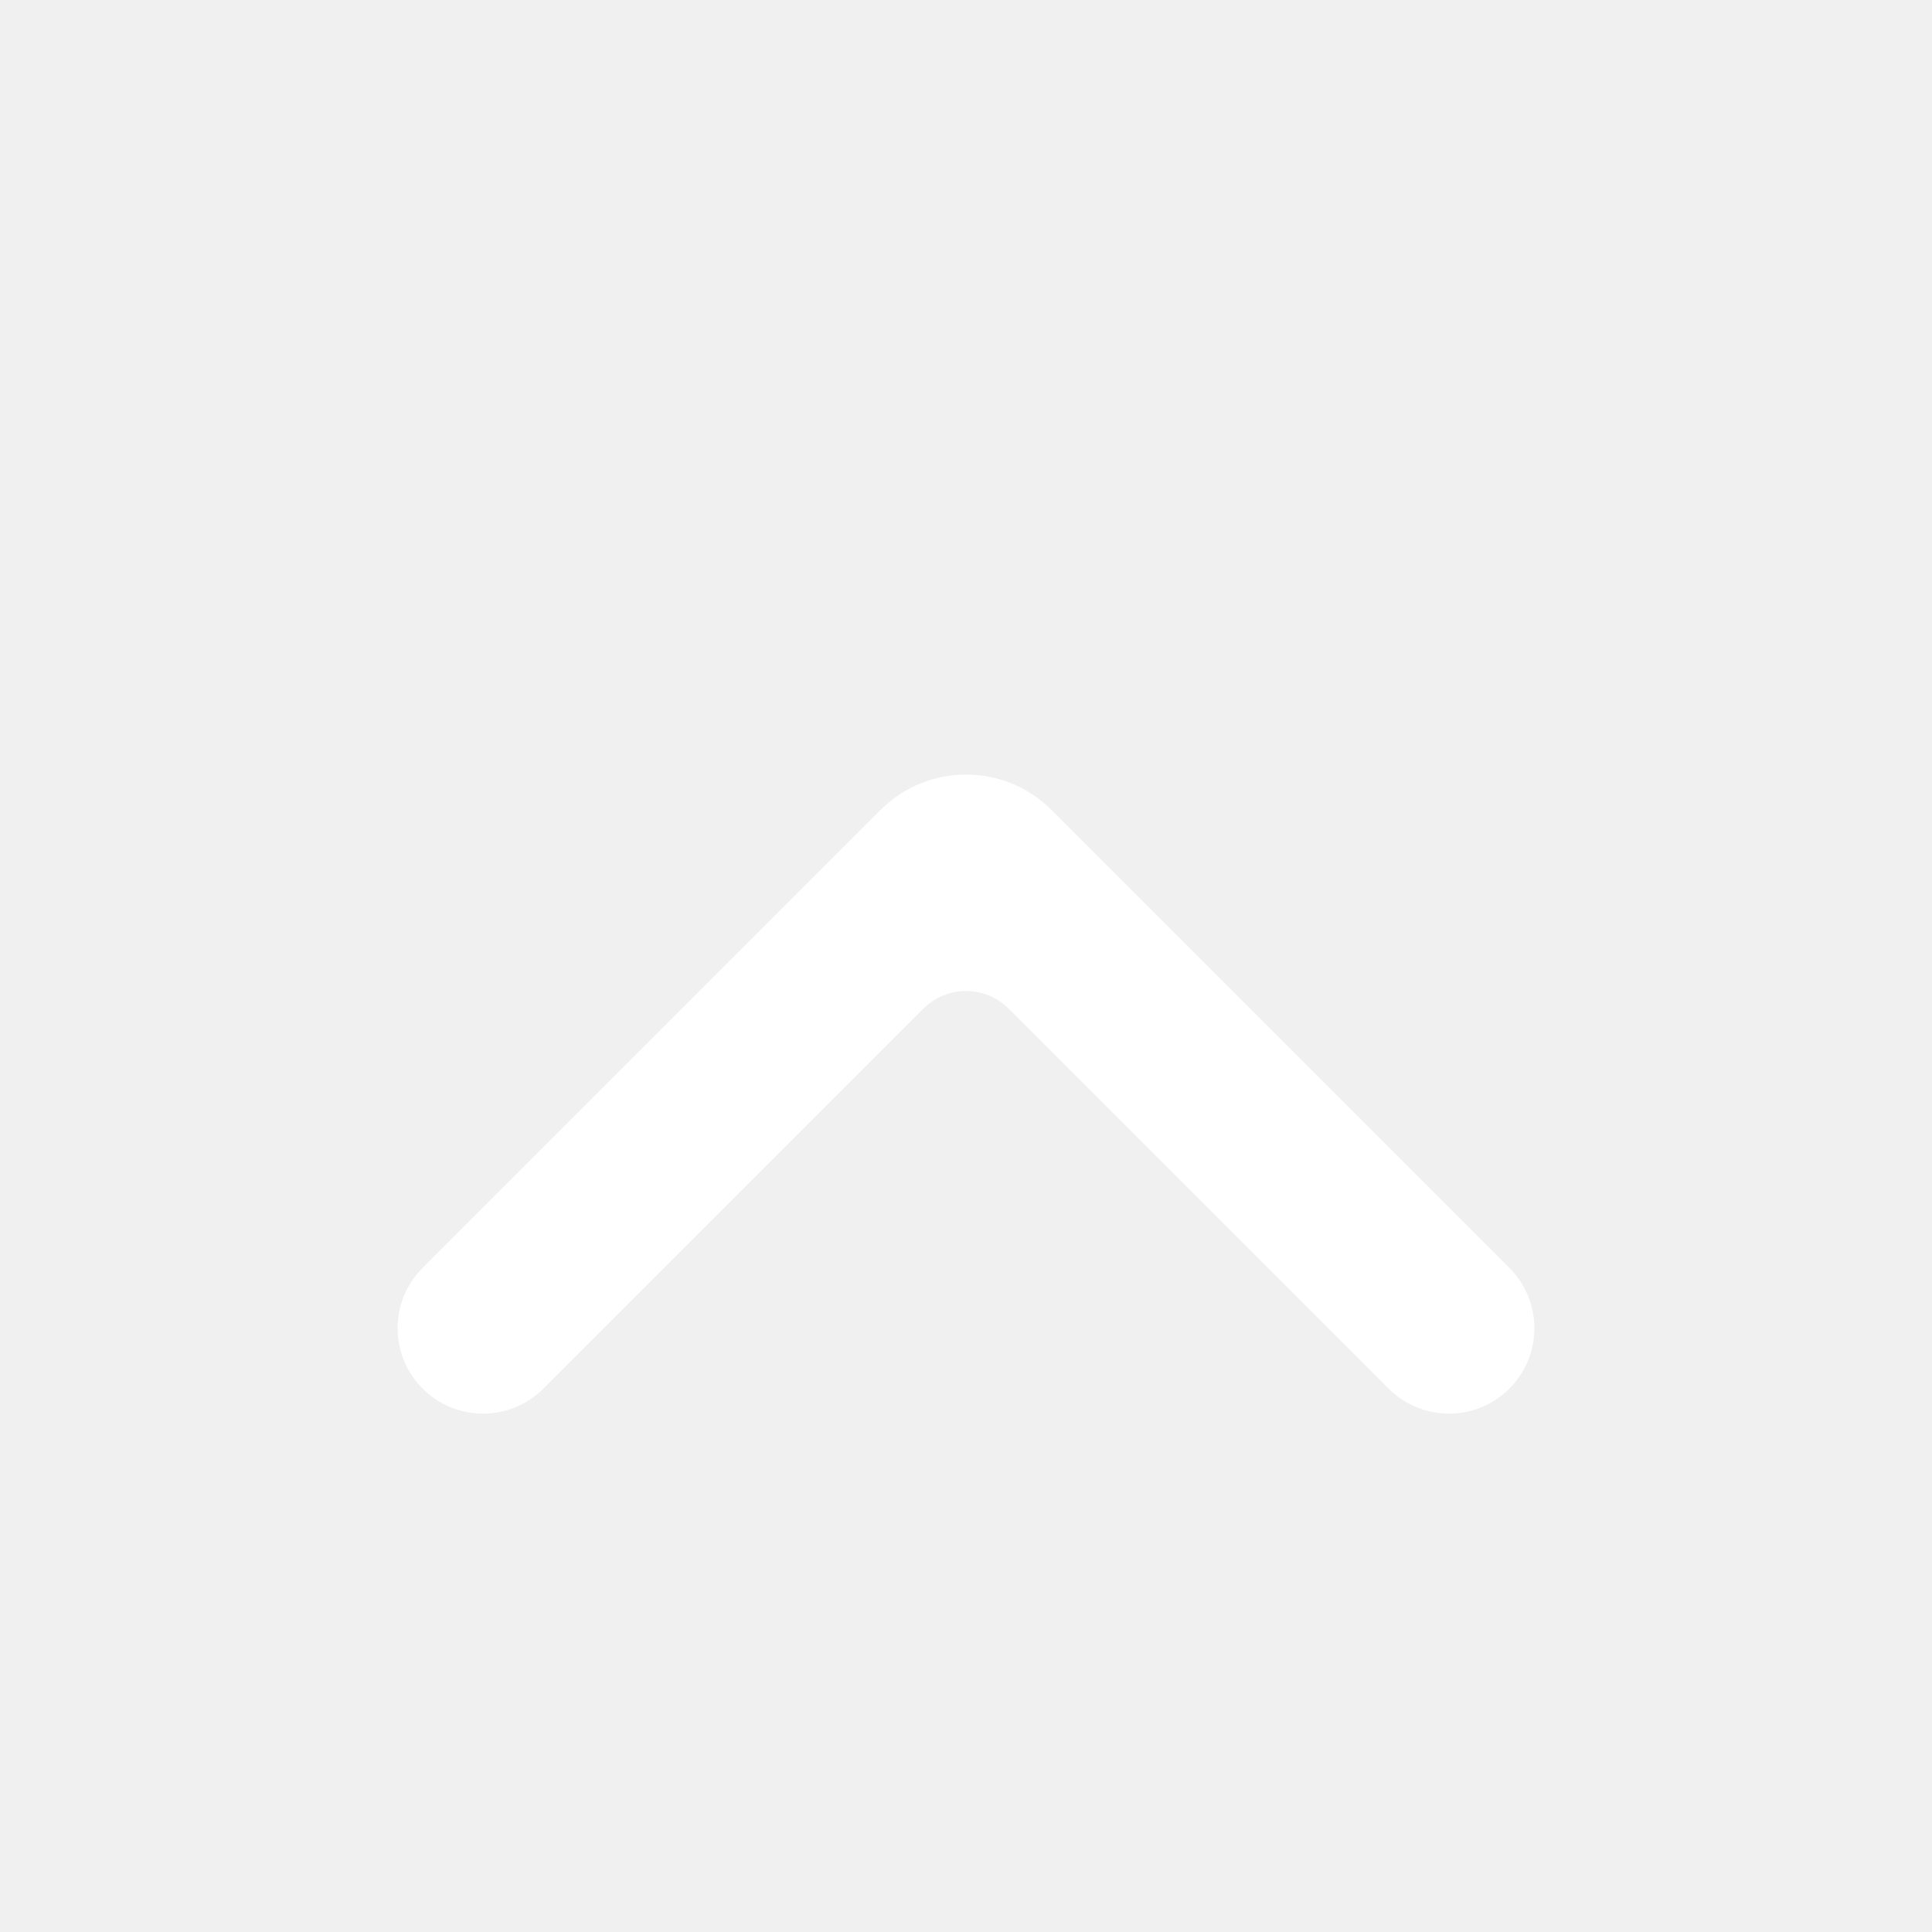
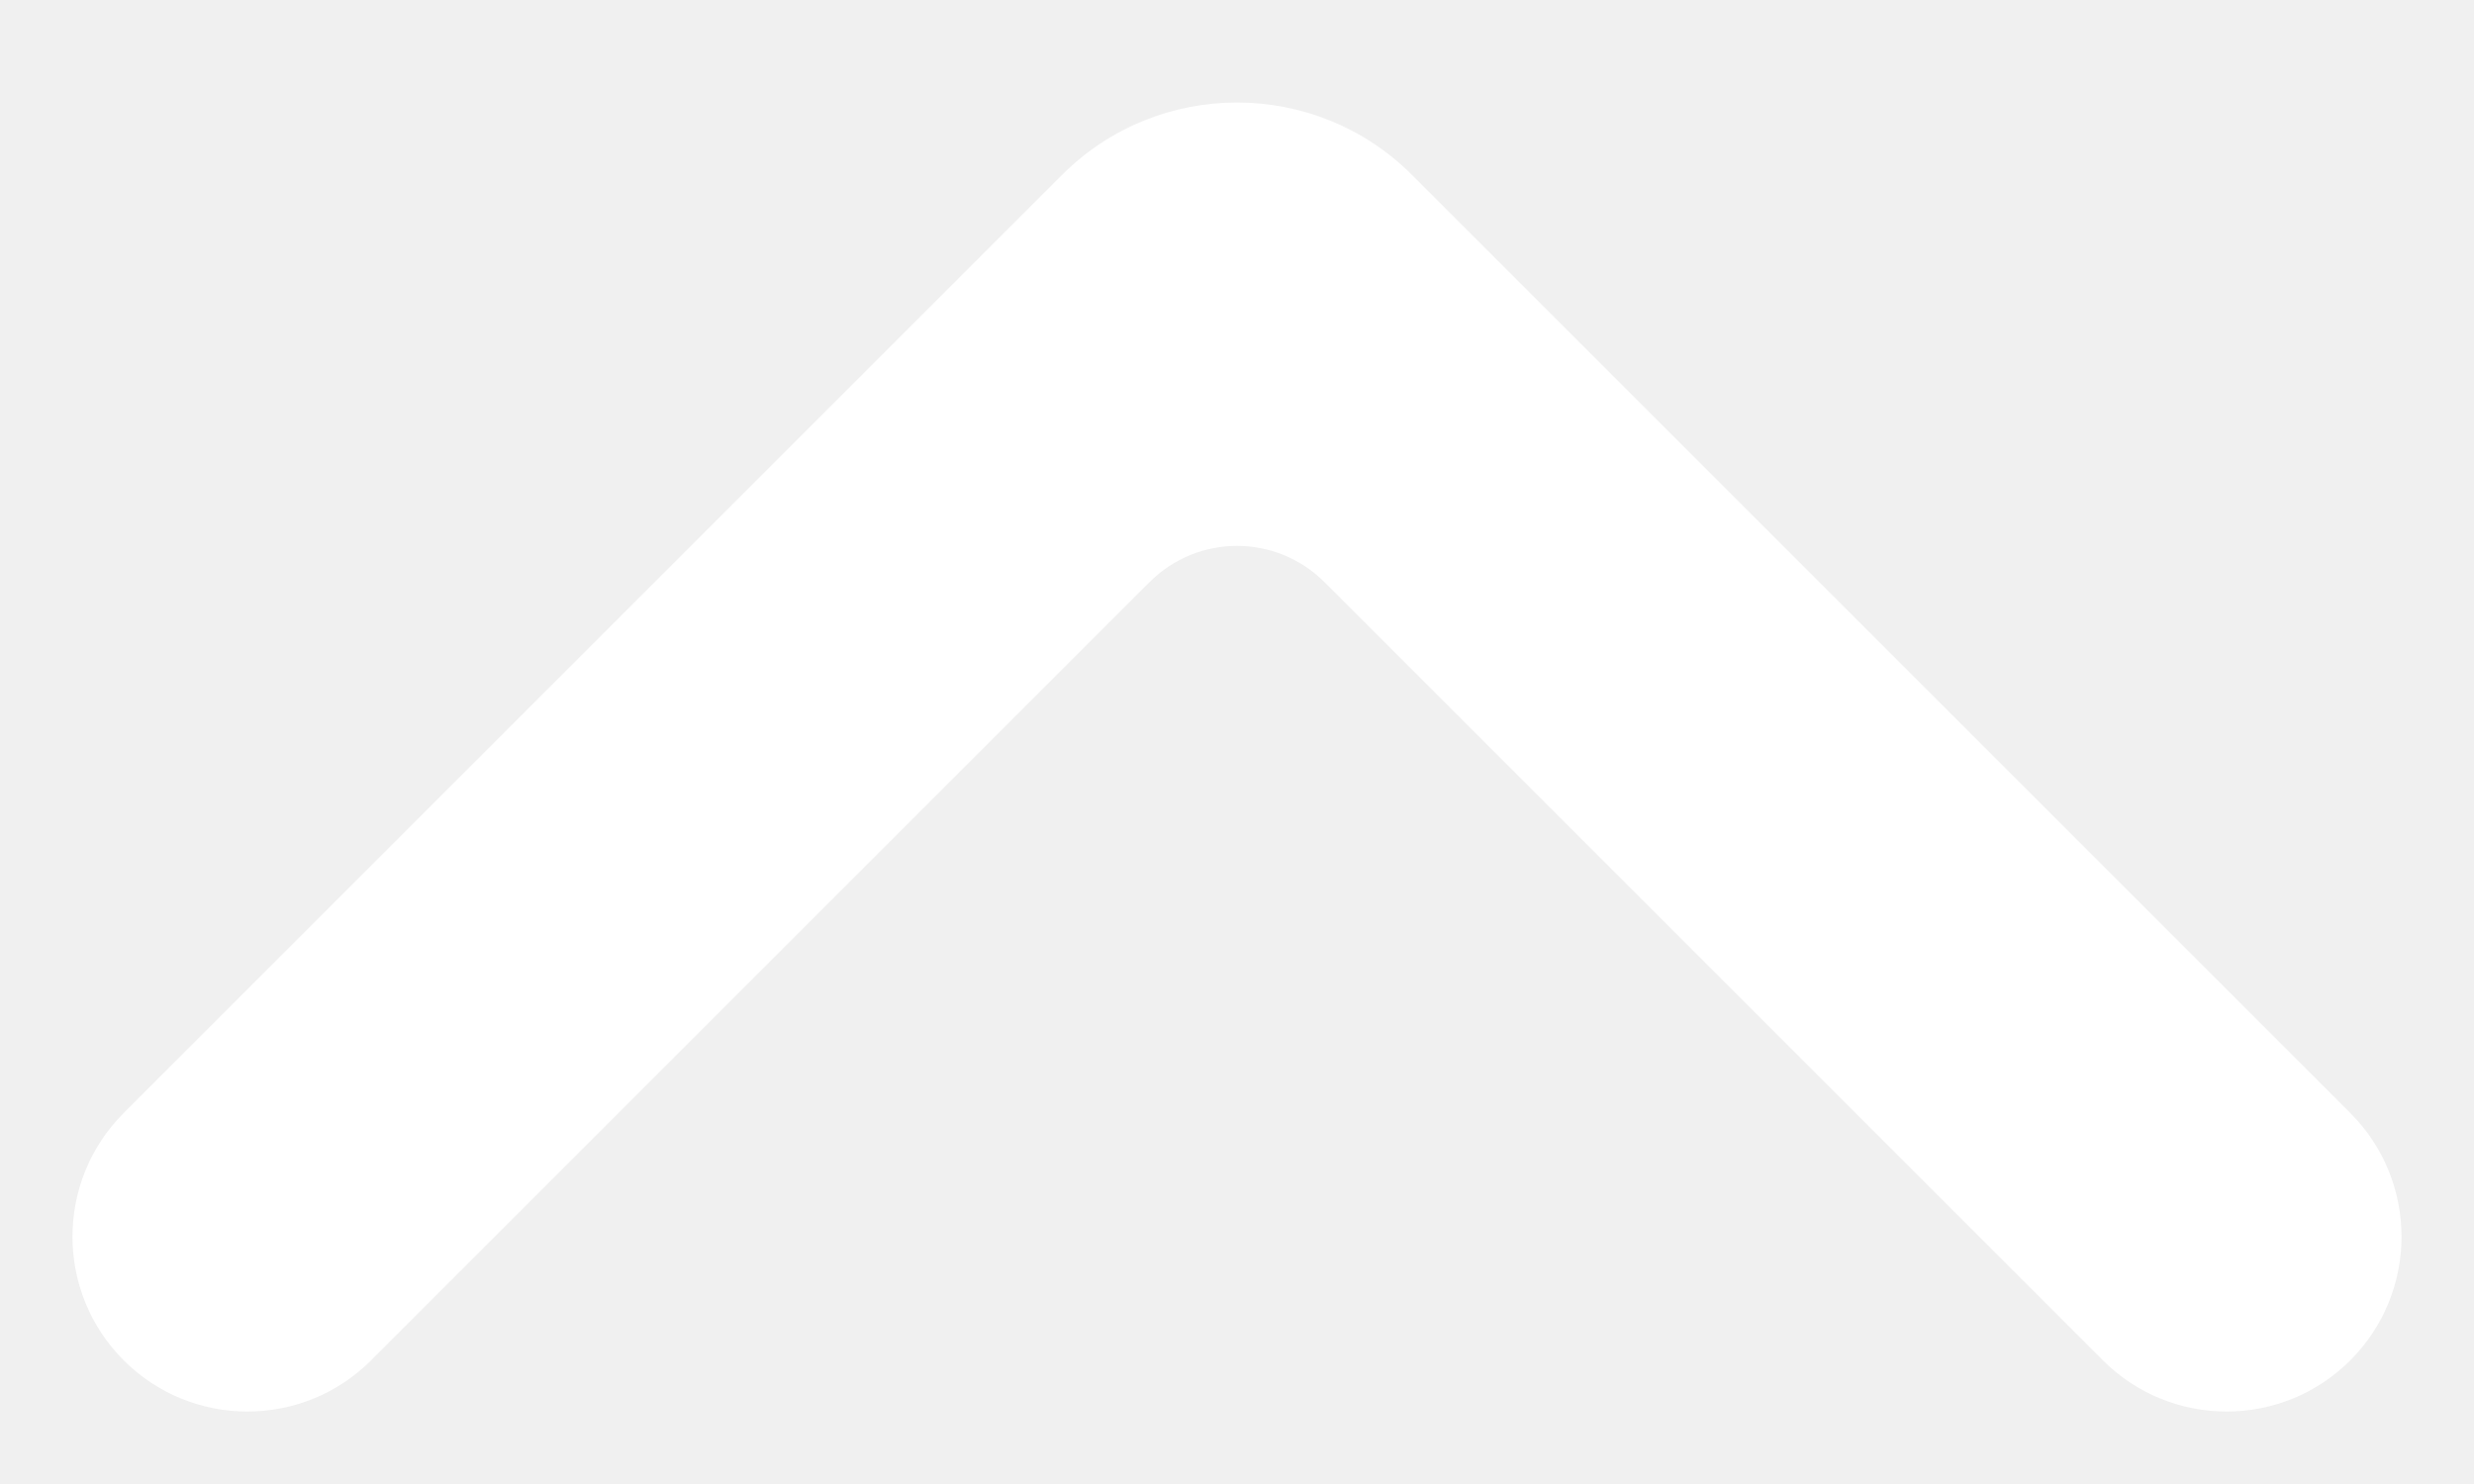
- <svg xmlns="http://www.w3.org/2000/svg" width="16" height="16" viewBox="0 0 16 16" fill="none">
-   <path d="M8.354 8.354L11.5 11.5C11.776 11.776 12.224 11.776 12.5 11.5C12.776 11.224 12.776 10.776 12.5 10.5L8.707 6.707C8.317 6.317 7.683 6.317 7.293 6.707L3.5 10.5C3.224 10.776 3.224 11.224 3.5 11.5C3.776 11.776 4.224 11.776 4.5 11.5L7.646 8.354C7.842 8.158 8.158 8.158 8.354 8.354Z" fill="white" />
+ <svg xmlns="http://www.w3.org/2000/svg" width="10" height="6" viewBox="0 0 10 6" fill="none">
+   <path d="M5.354 2.354L8.5 5.5C8.776 5.776 9.224 5.776 9.5 5.5C9.776 5.224 9.776 4.776 9.5 4.5L5.707 0.707C5.317 0.317 4.683 0.317 4.293 0.707L0.5 4.5C0.224 4.776 0.224 5.224 0.5 5.5C0.776 5.776 1.224 5.776 1.5 5.5L4.646 2.354C4.842 2.158 5.158 2.158 5.354 2.354Z" fill="white" />
</svg>
